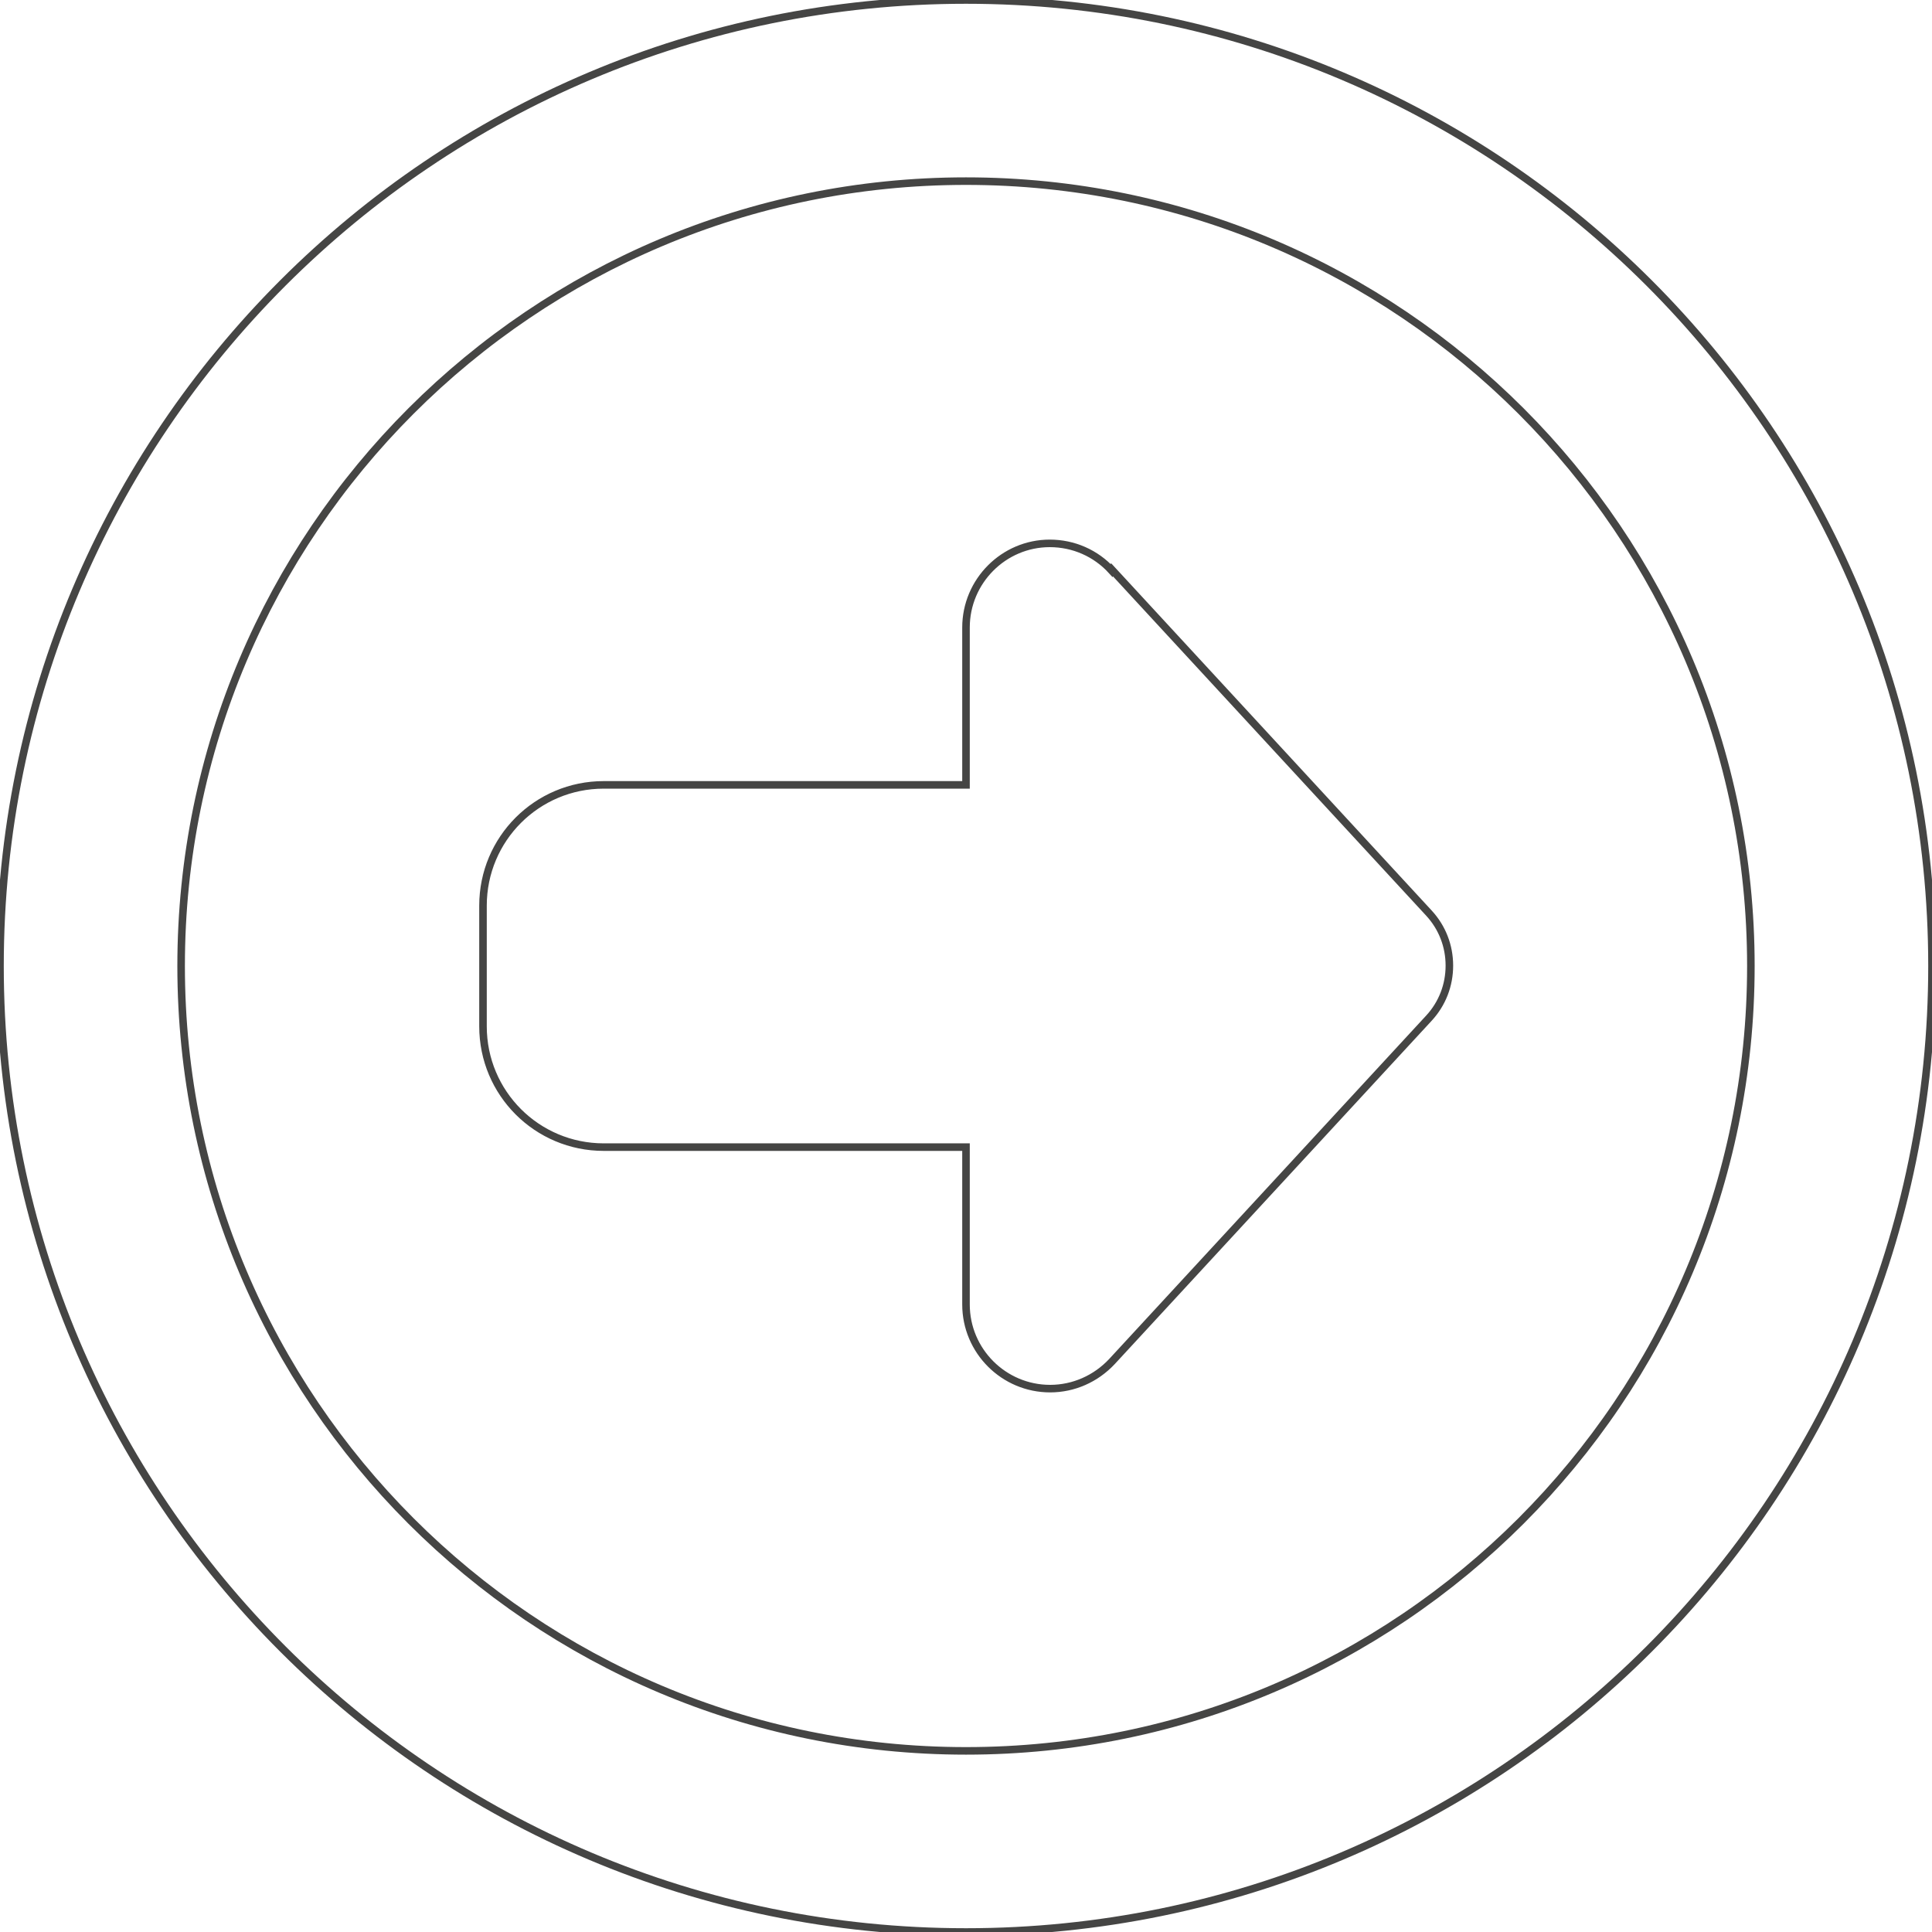
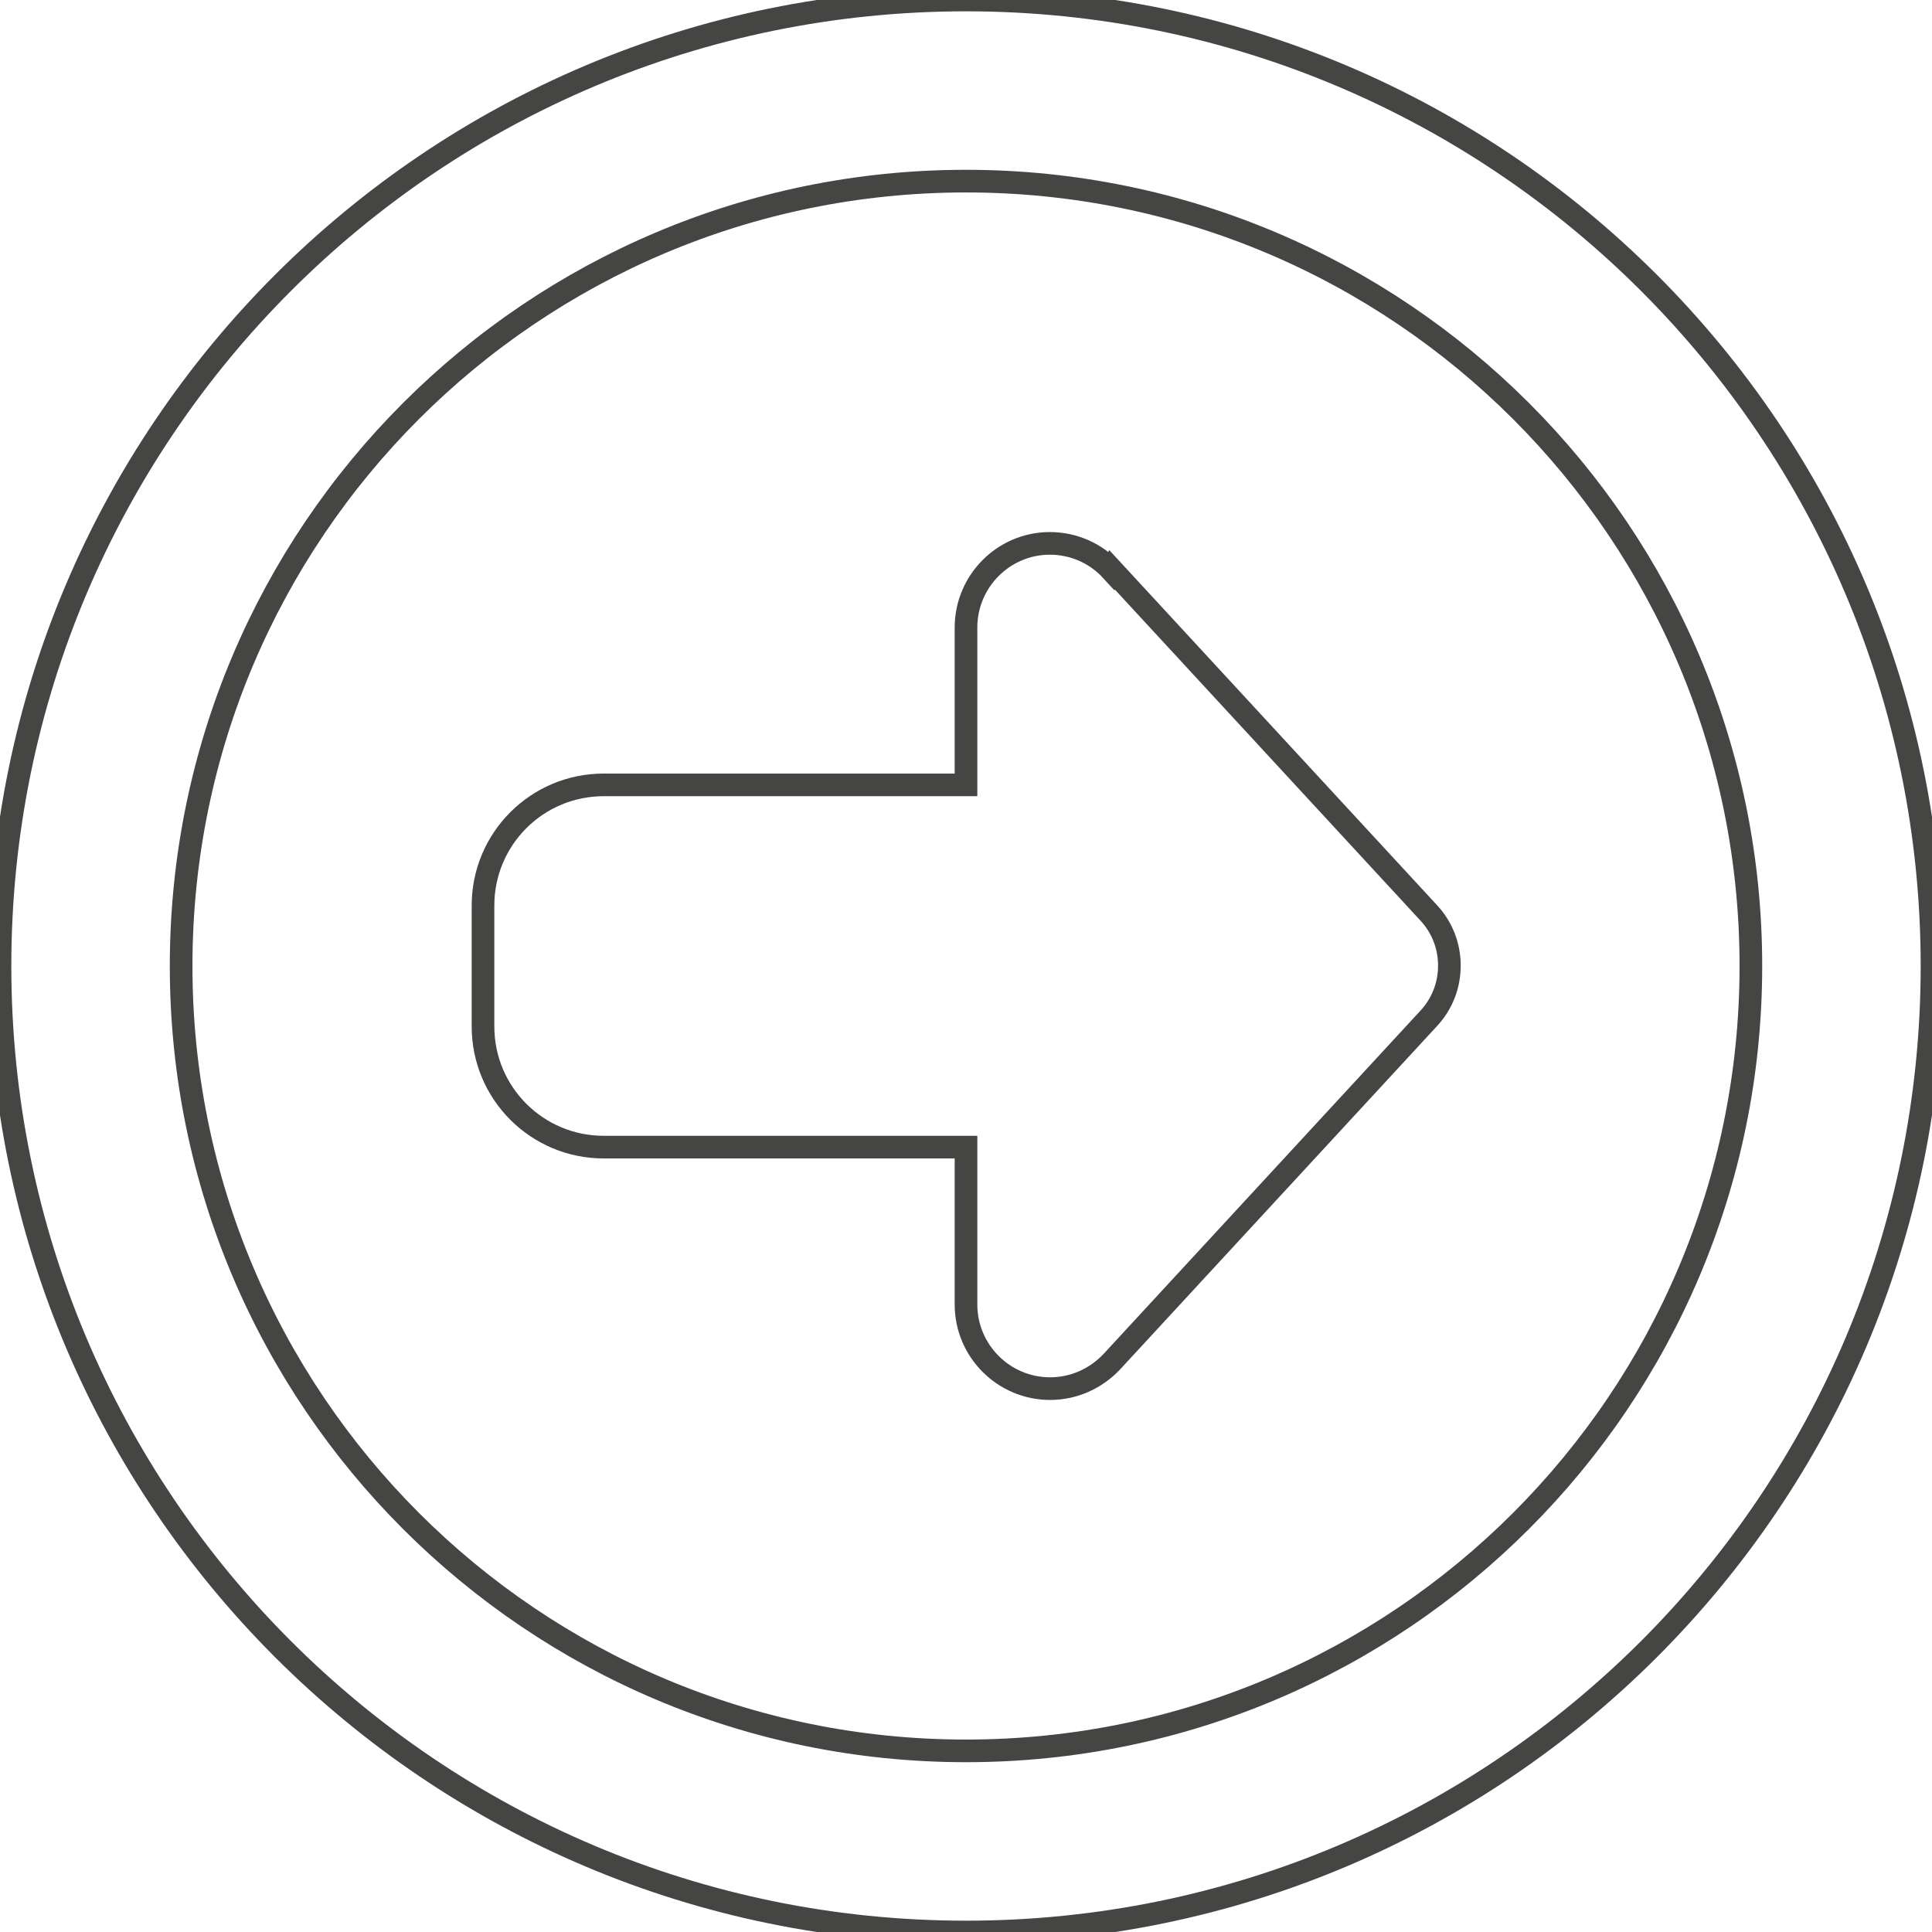
<svg xmlns="http://www.w3.org/2000/svg" viewBox="0 0 512 512">
-   <path fill="none" stroke="#454544" stroke-width="2" d="M464 256A208 208 0 1 1 48 256a208 208 0 1 1 416 0zM0 256a256 256 0 1 0 512 0A256 256 0 1 0 0 256zM294.6 151.2c-4.2-4.6-10.1-7.2-16.4-7.2C266 144 256 154 256 166.3l0 41.7-96 0c-17.7 0-32 14.3-32 32l0 32c0 17.7 14.3 32 32 32l96 0 0 41.7c0 12.3 10 22.3 22.3 22.3c6.2 0 12.1-2.6 16.4-7.2l84-91c3.5-3.8 5.4-8.7 5.4-13.9s-1.9-10.1-5.4-13.9l-84-91z" />
+   <path fill="none" stroke="#454544" stroke-width="6" d="M464 256A208 208 0 1 1 48 256a208 208 0 1 1 416 0zM0 256a256 256 0 1 0 512 0A256 256 0 1 0 0 256zM294.6 151.2c-4.2-4.6-10.1-7.2-16.4-7.2C266 144 256 154 256 166.3l0 41.7-96 0c-17.7 0-32 14.3-32 32l0 32c0 17.7 14.3 32 32 32l96 0 0 41.7c0 12.3 10 22.3 22.3 22.3c6.2 0 12.1-2.6 16.4-7.2l84-91c3.5-3.8 5.4-8.7 5.4-13.9s-1.9-10.1-5.4-13.9l-84-91z" />
</svg>
